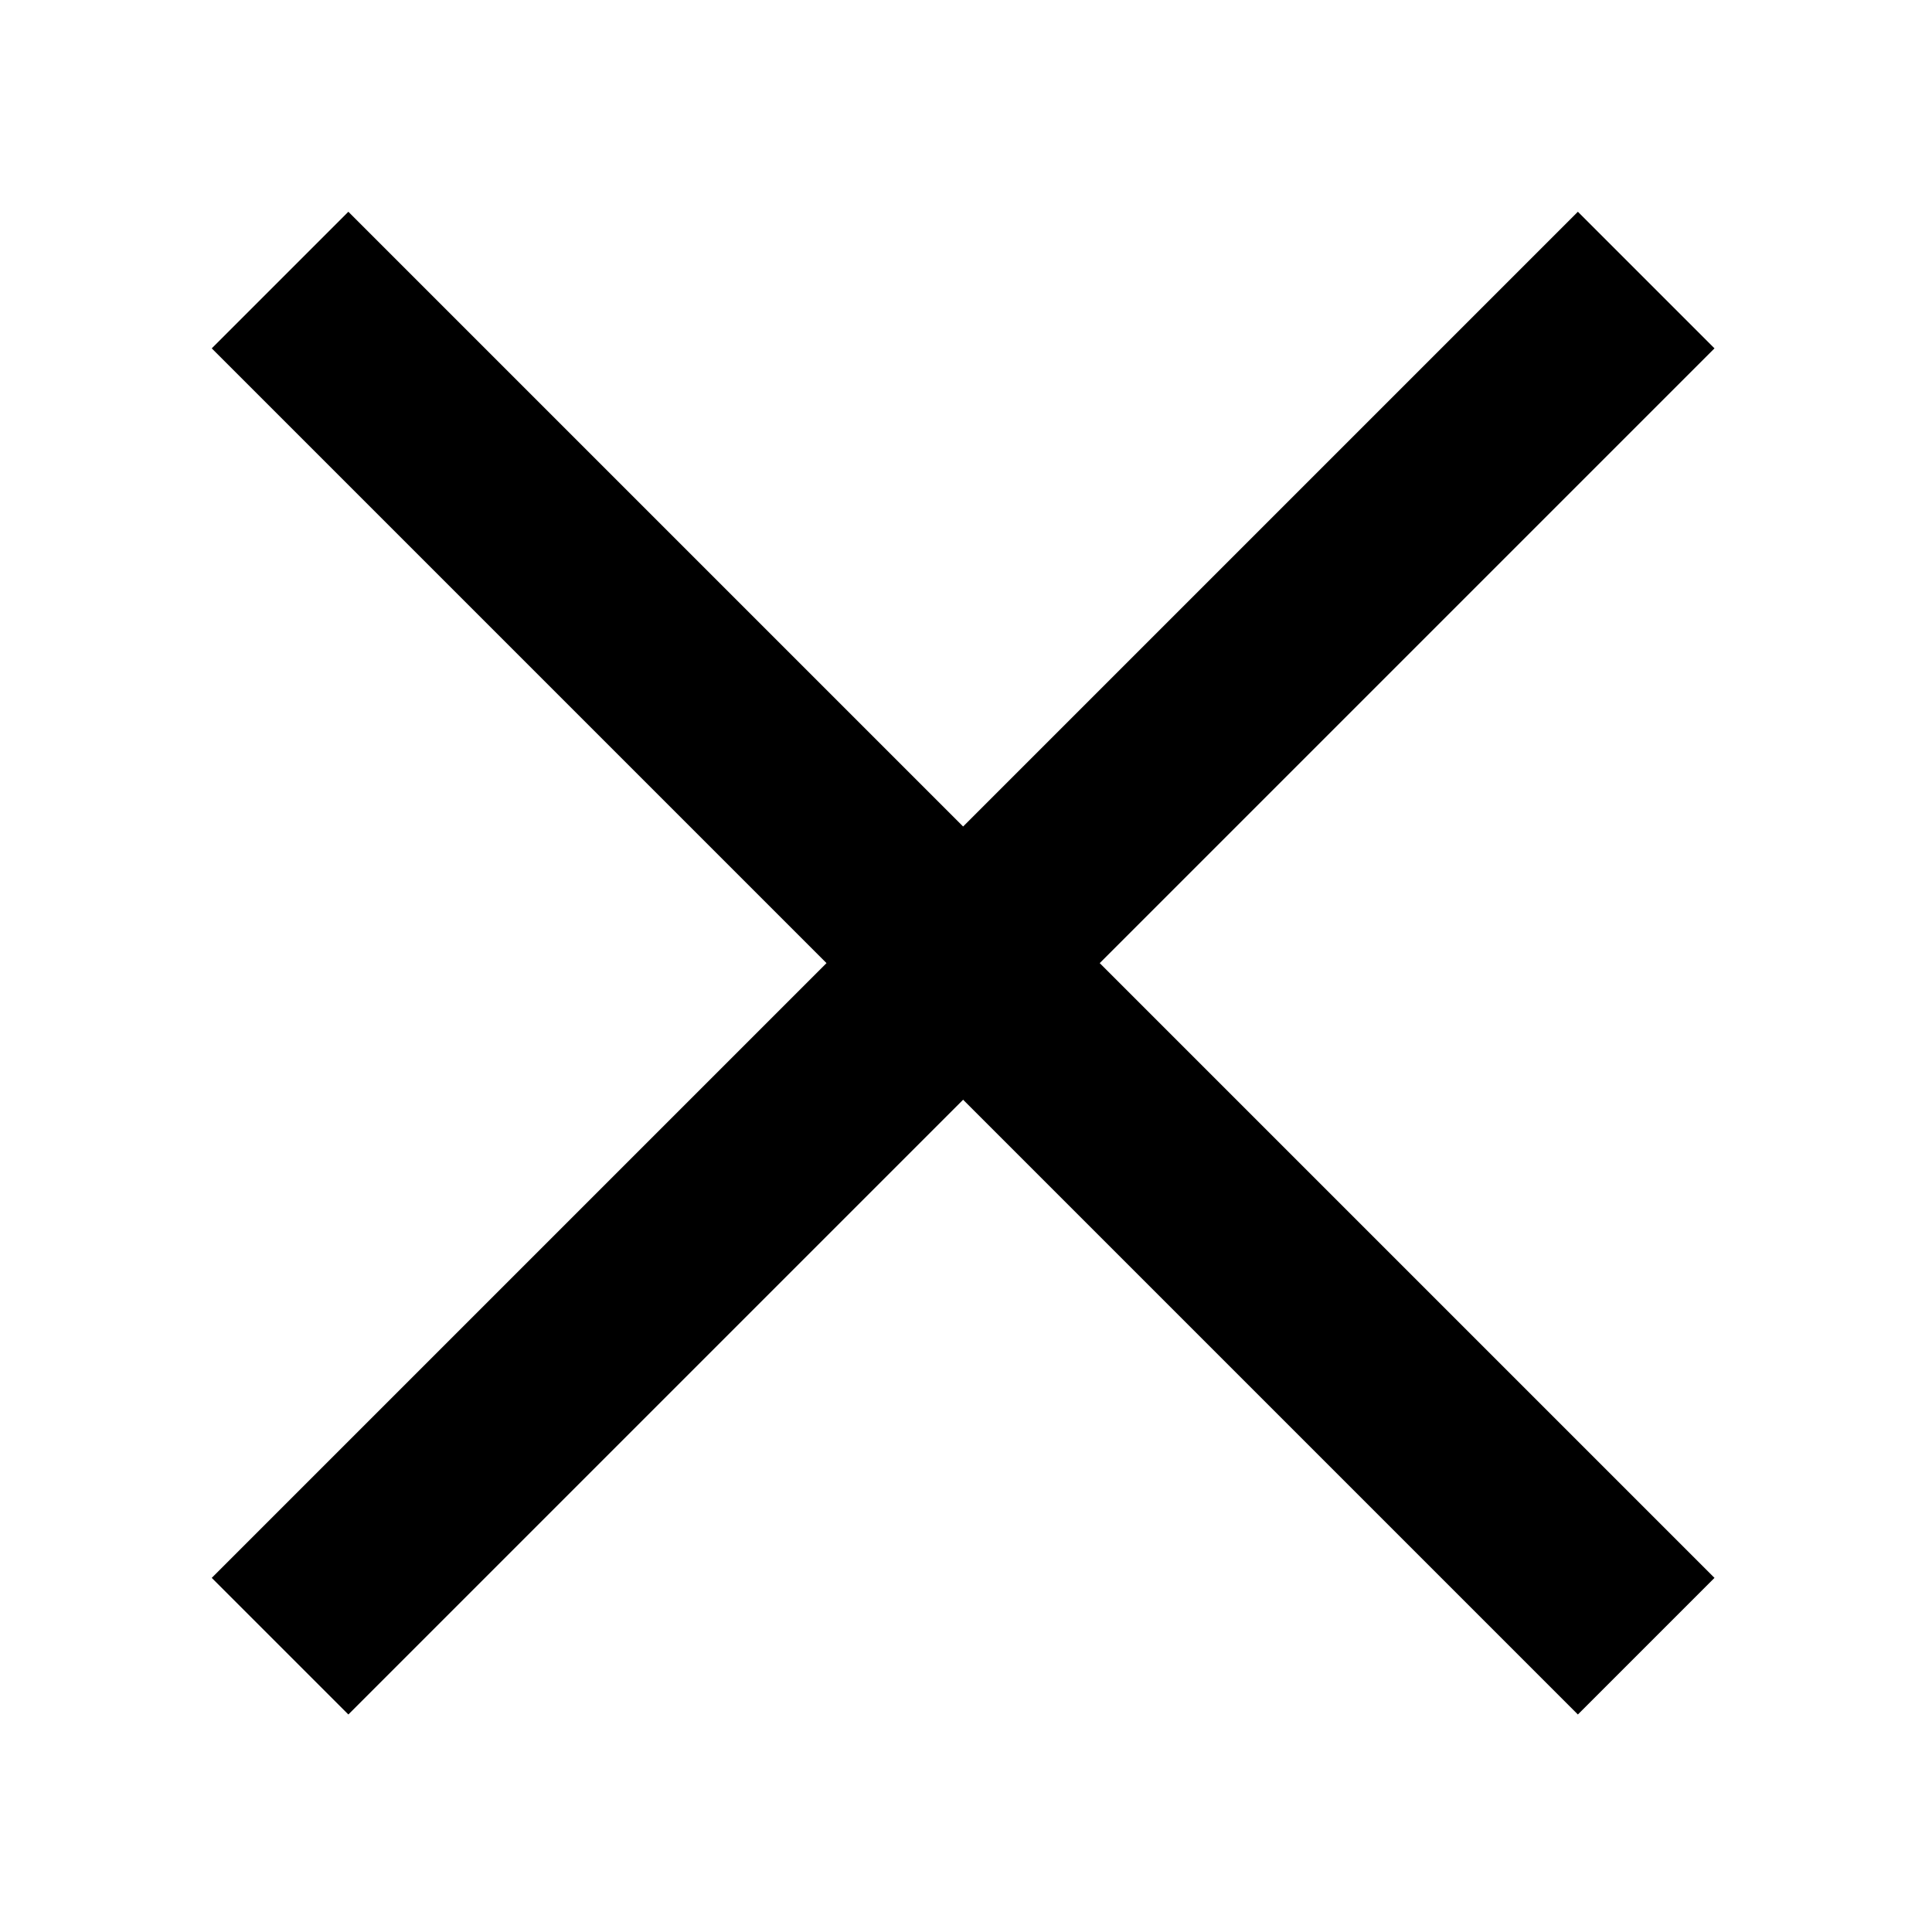
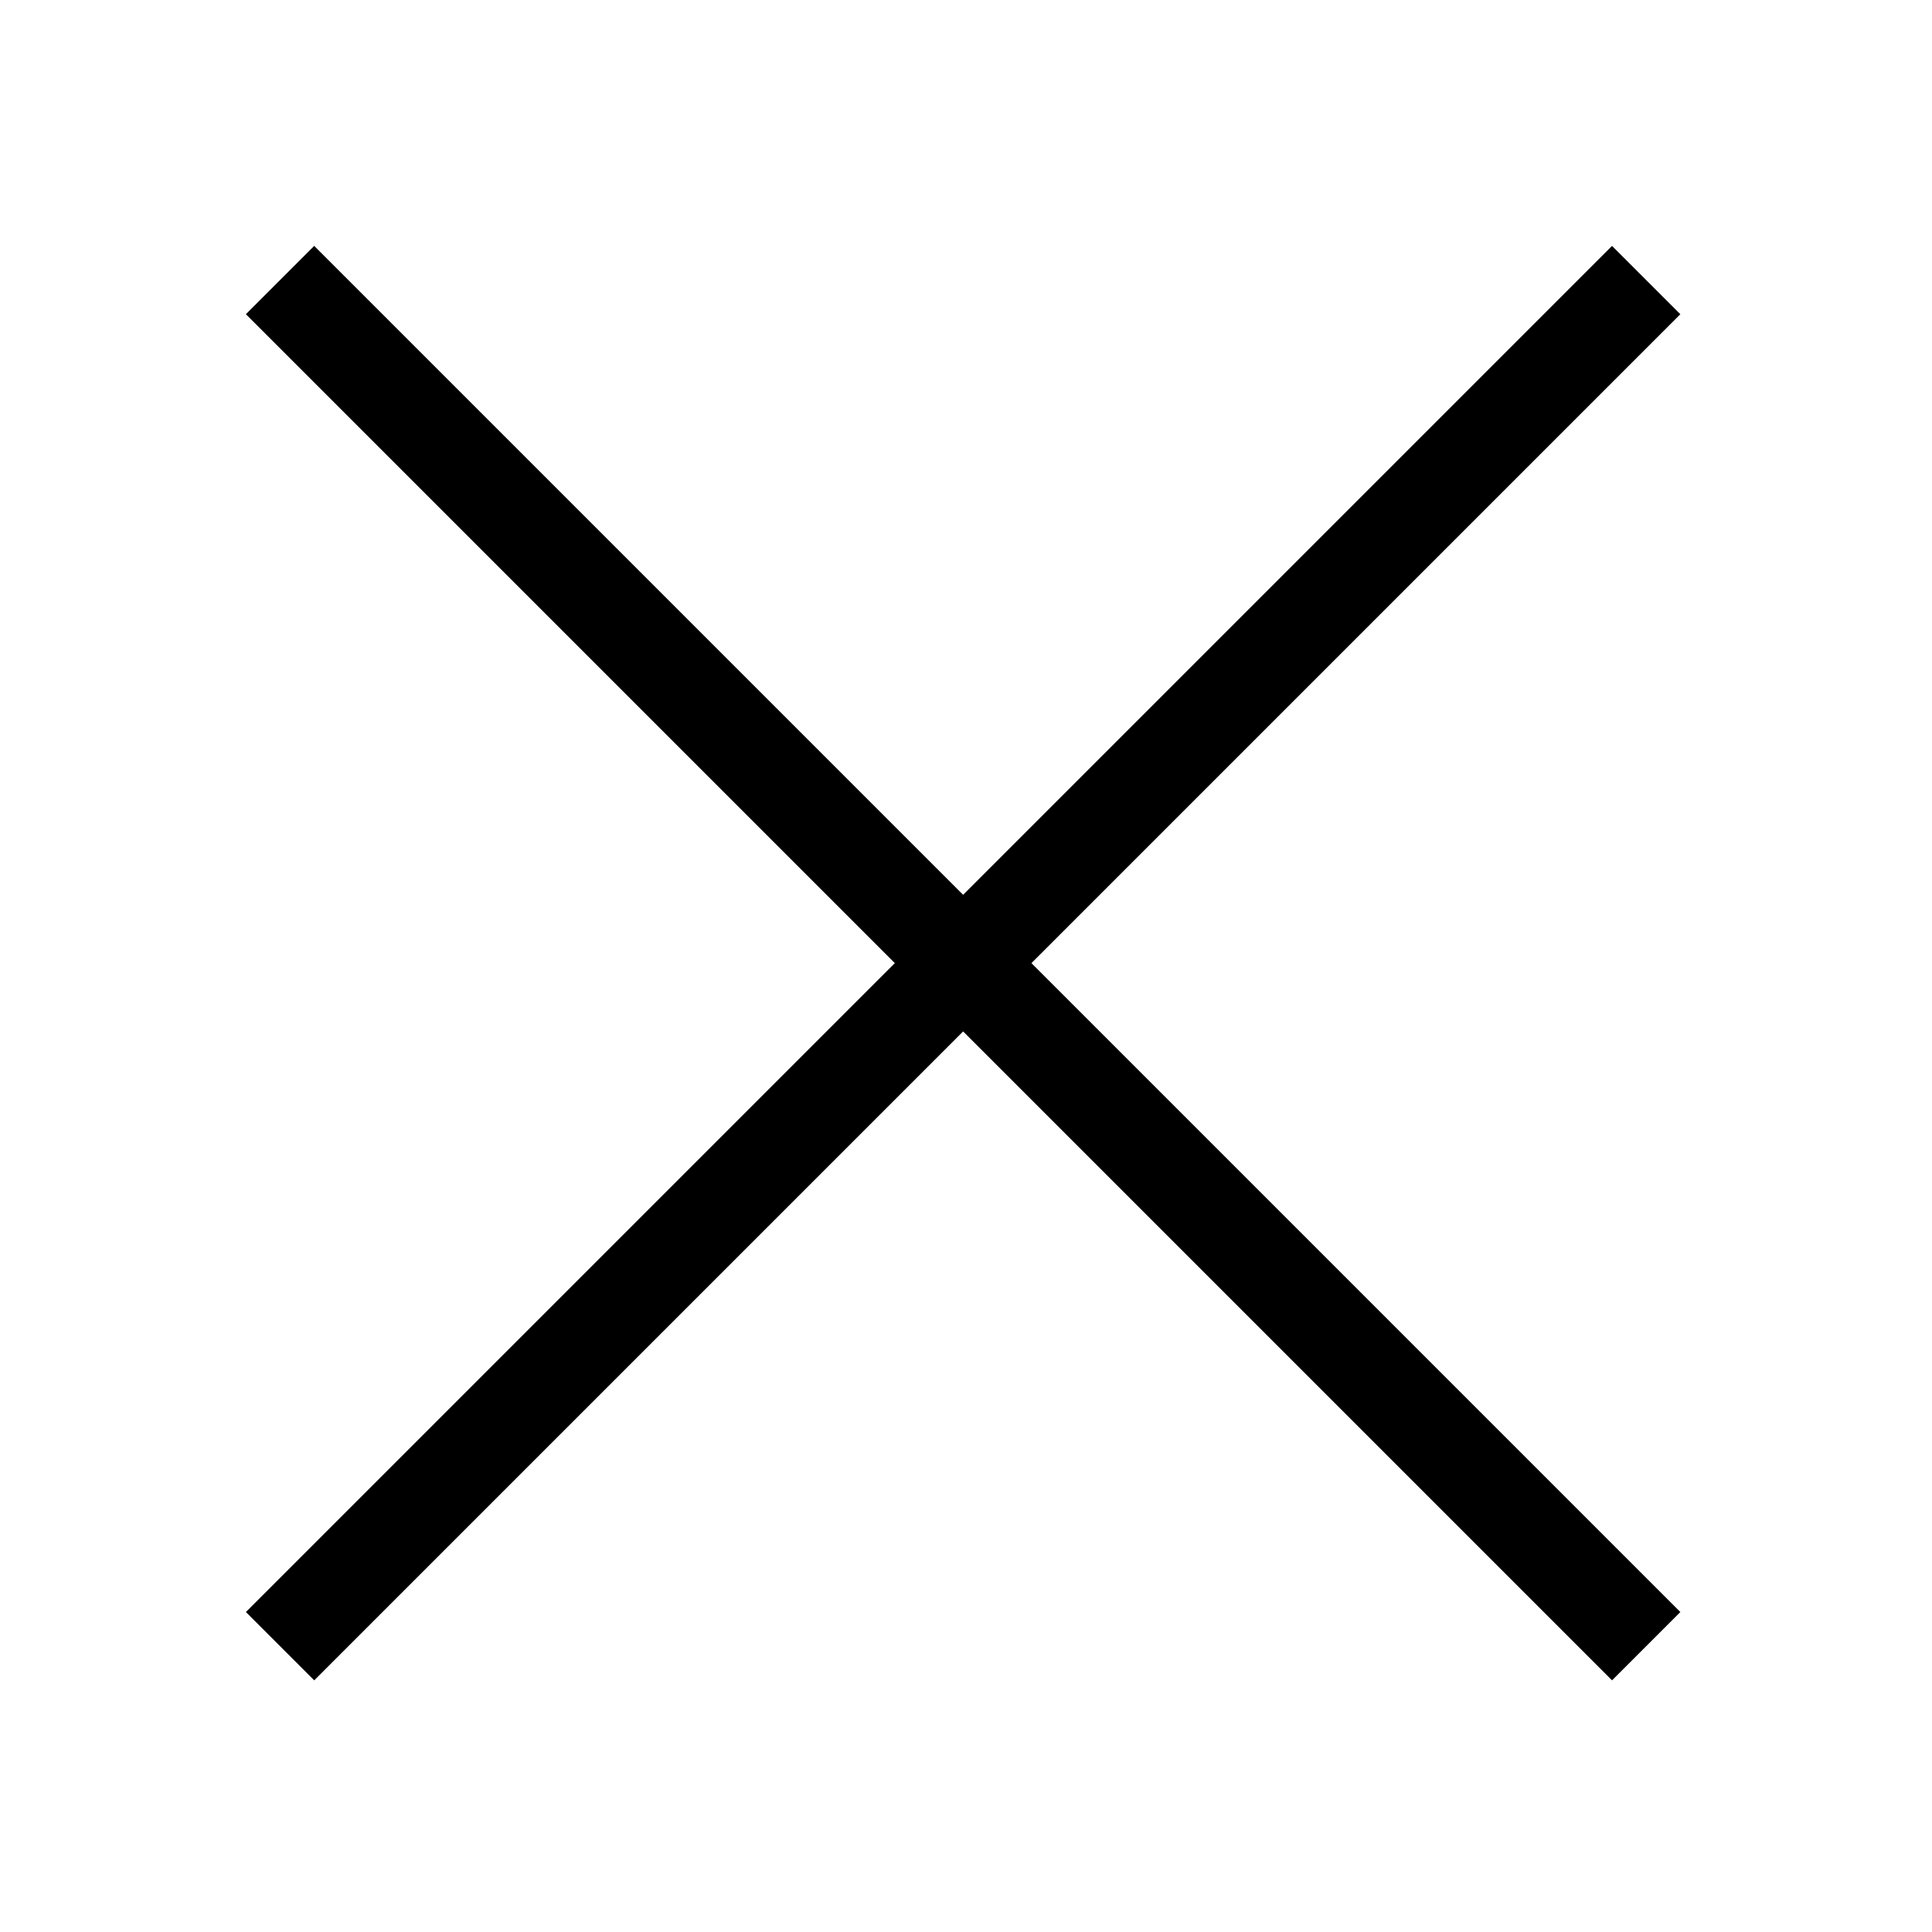
<svg xmlns="http://www.w3.org/2000/svg" width="20" height="20" viewBox="0 0 0.2 0.2" version="1.1" id="svg1">
  <defs id="defs1" />
  <g id="layer1">
-     <rect style="fill:#000000;fill-opacity:1;stroke-width:0.01" id="rect101" width="0.2" height="0.02" x="0.041" y="-0.01" transform="rotate(45)" />
-     <rect style="fill:#000000;fill-opacity:1;stroke-width:0.01" id="rect102" width="0.02" height="0.2" x="0.131" y="-0.1" transform="rotate(45)" />
+     <rect style="fill:#000000;fill-opacity:1;stroke-width:0.007" id="rect101" width="0.2" height="0.01" x="0.041" y="-0.005" transform="rotate(45)" />
+     <rect style="fill:#000000;fill-opacity:1;stroke-width:0.007" id="rect101-0" width="0.2" height="0.01" x="-0.1" y="0.136" transform="rotate(-45)" />
  </g>
</svg>
